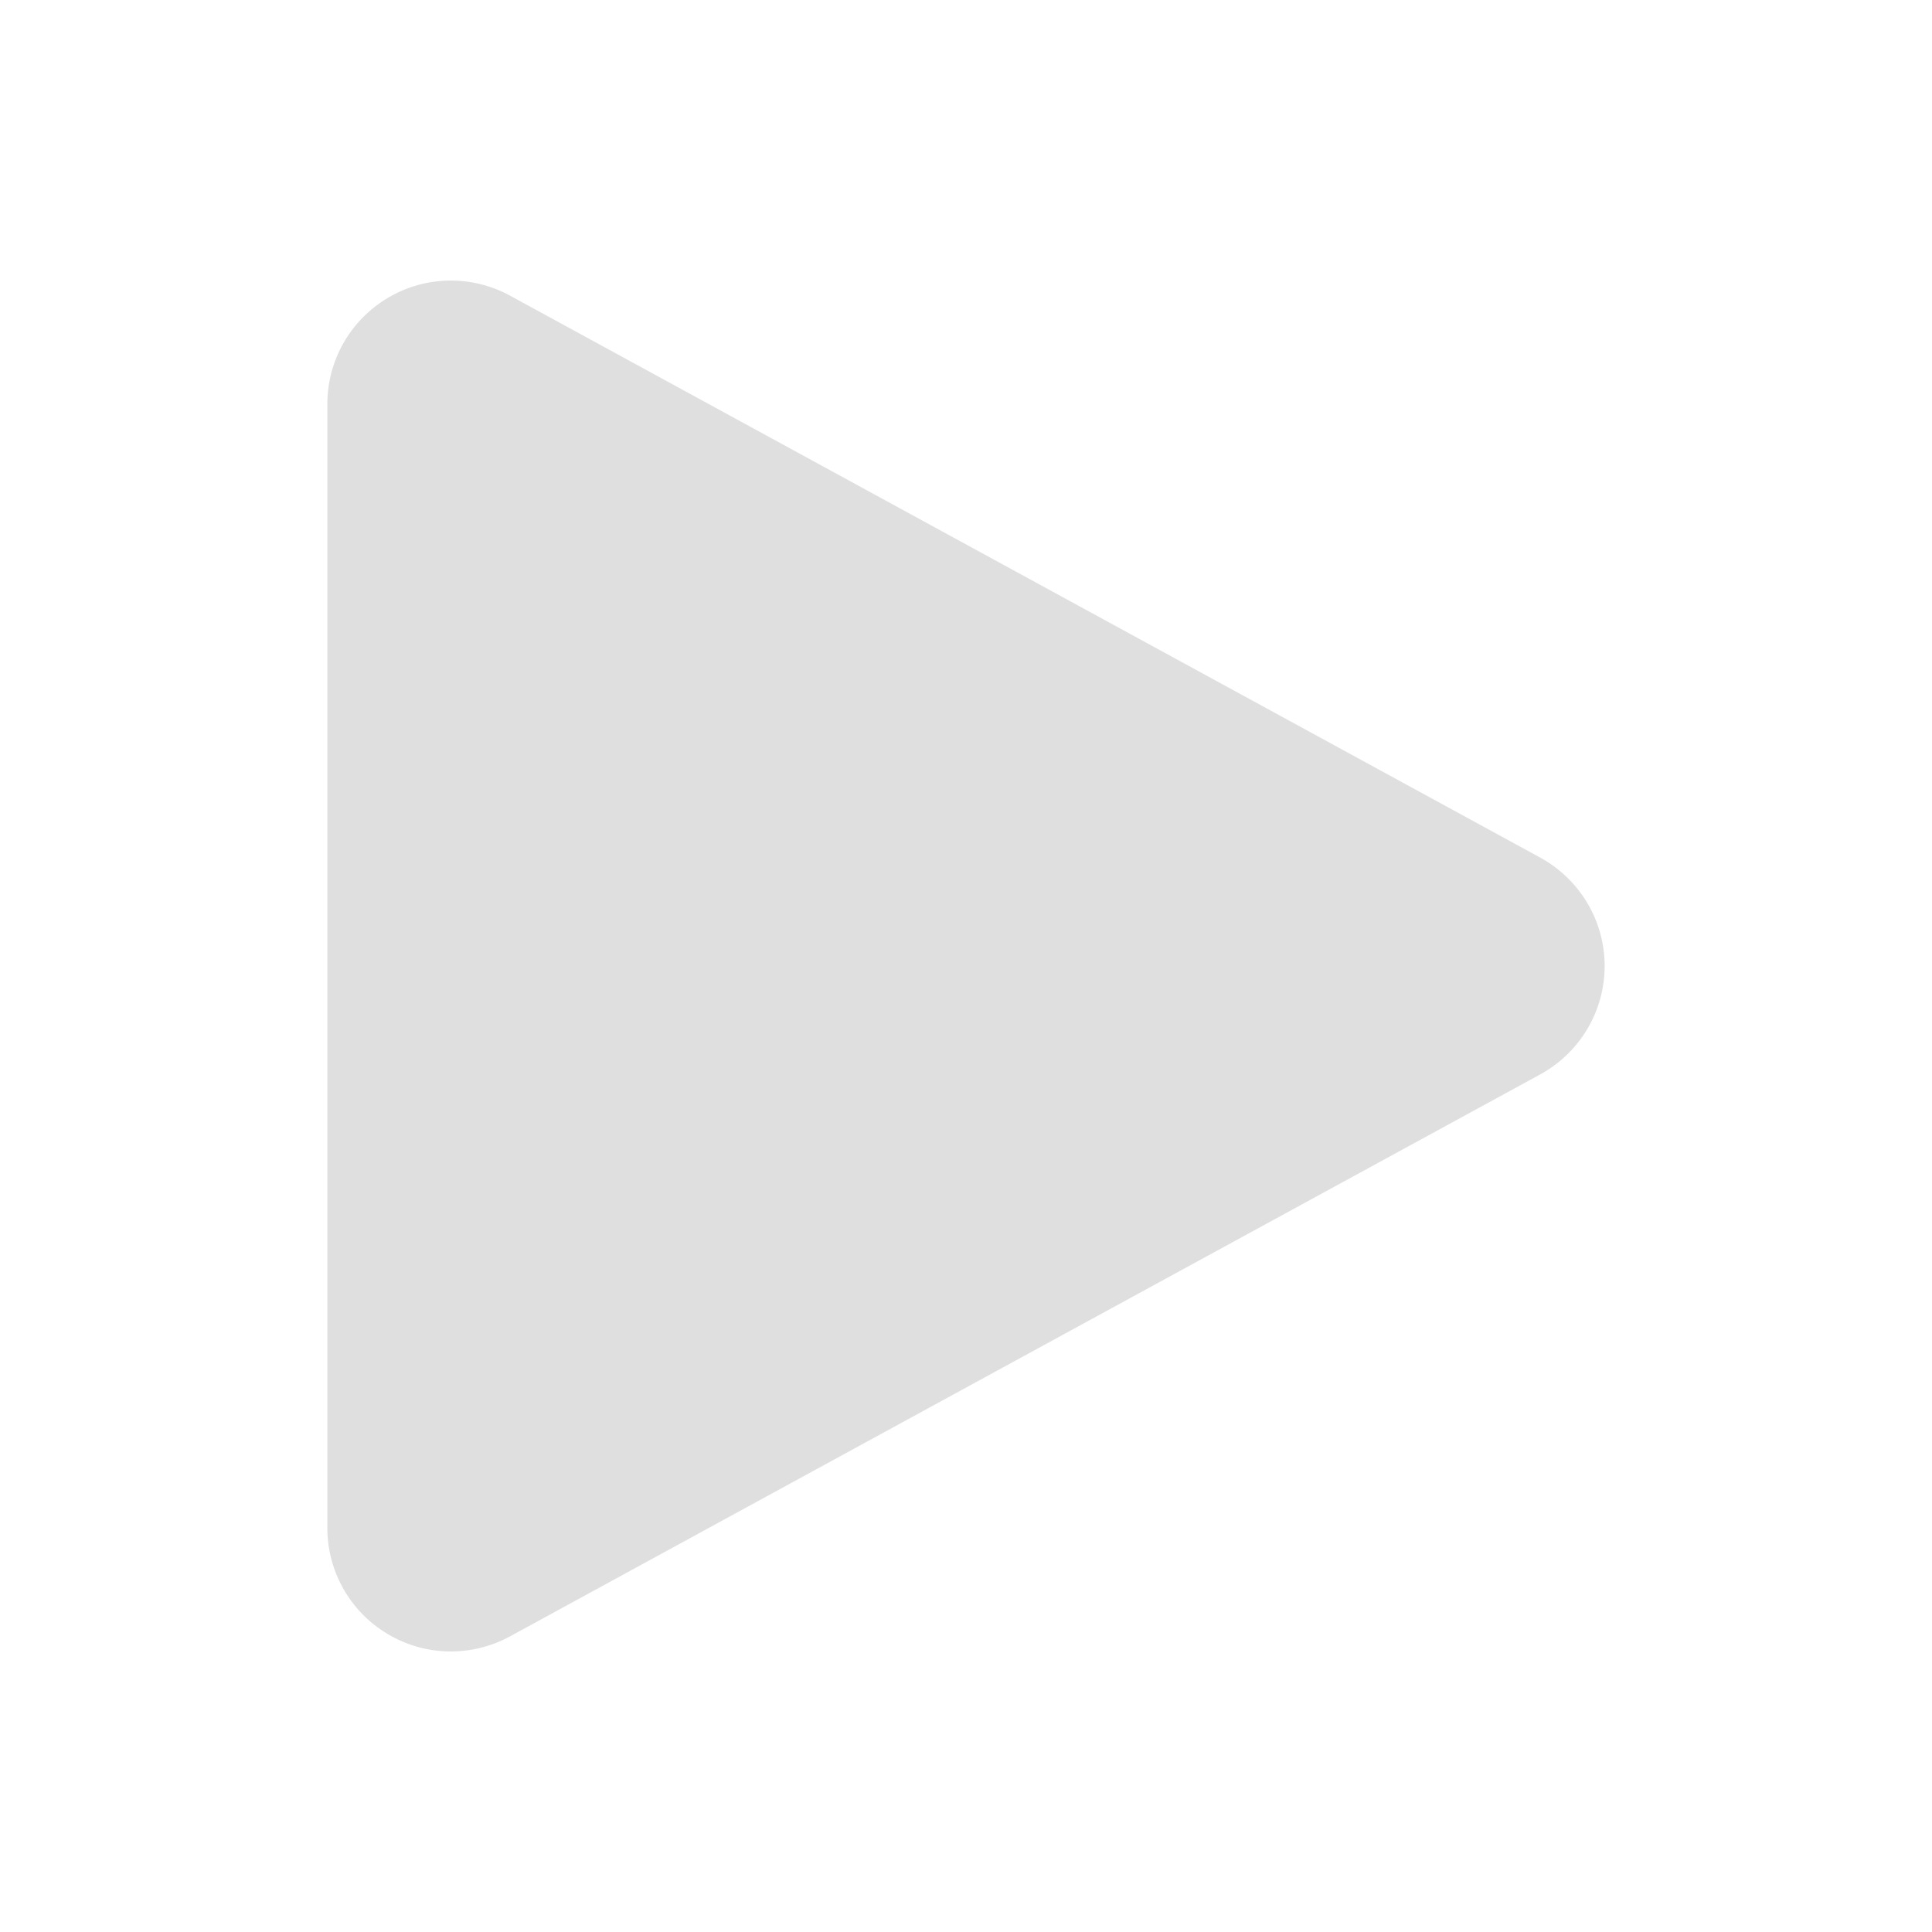
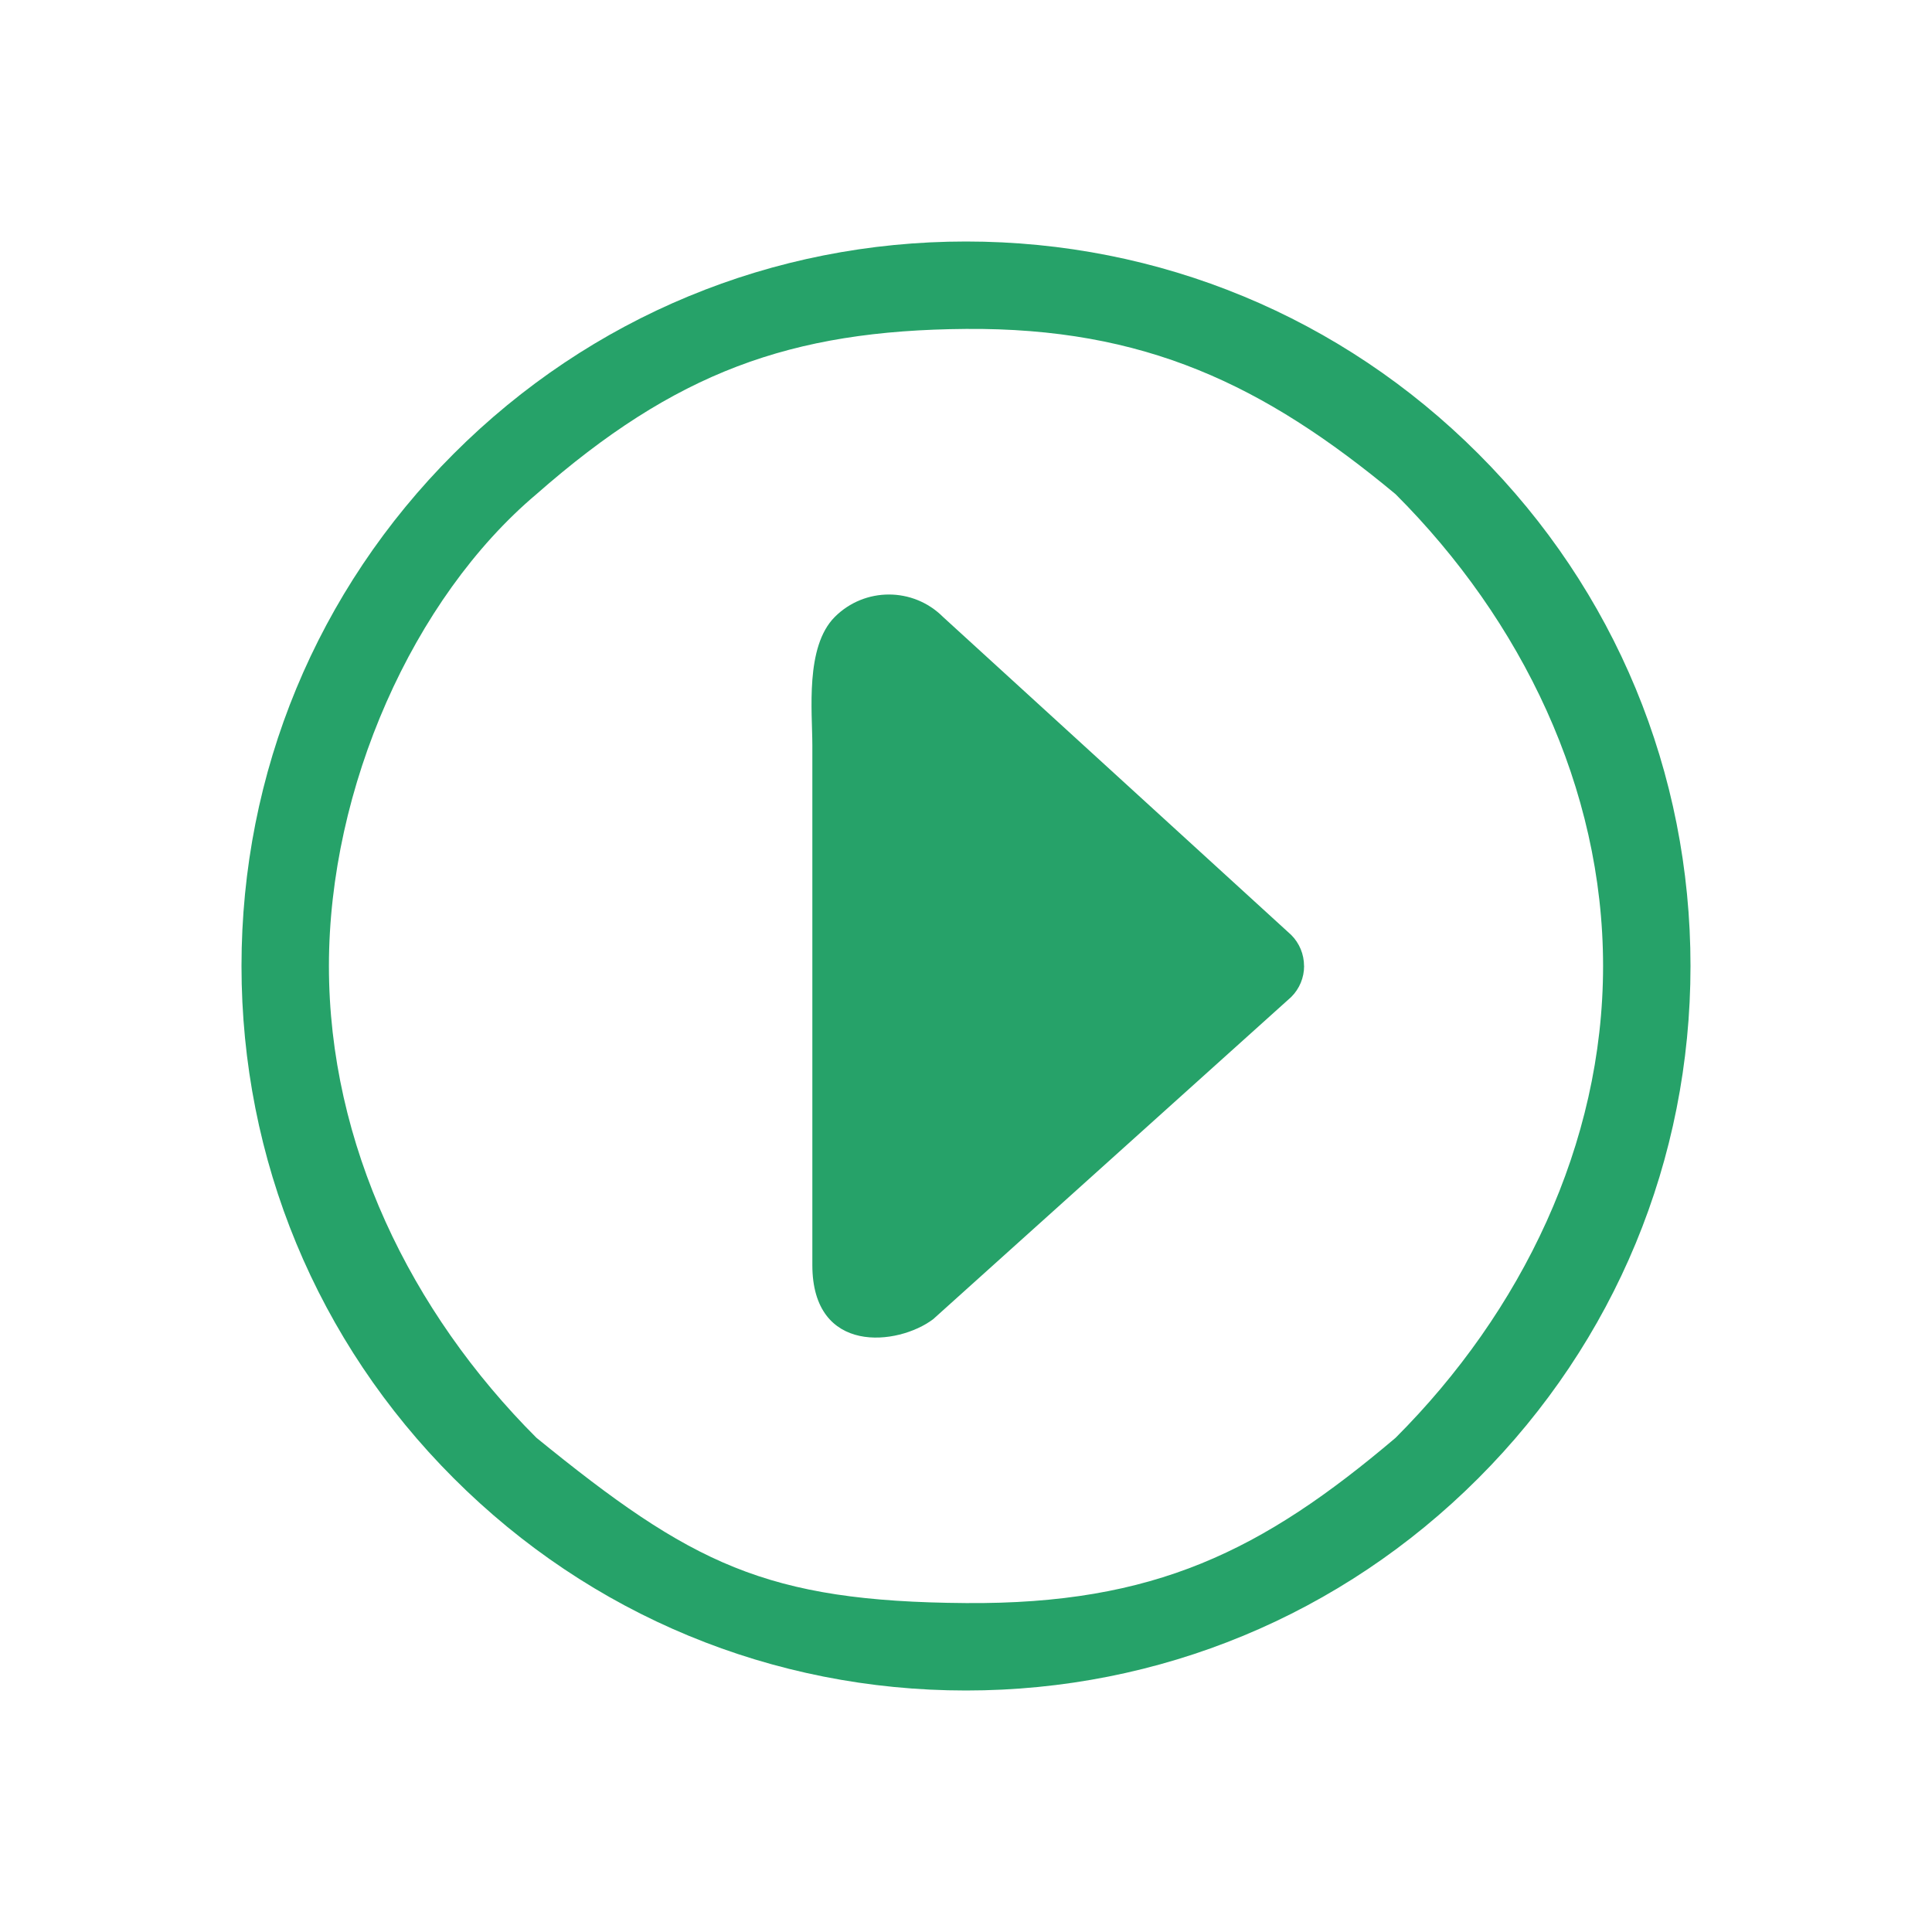
- <svg xmlns="http://www.w3.org/2000/svg" style="fill-rule:evenodd;clip-rule:evenodd;stroke-linejoin:round;stroke-miterlimit:2" width="100%" height="100%" viewBox="0 0 16 16" xml:space="preserve">
-   <defs>
-     <style id="current-color-scheme" type="text/css">
-    .ColorScheme-Text { color:#dfdfdf; } .ColorScheme-Highlight { color:#4285f4; } .ColorScheme-NeutralText { color:#ff9800; } .ColorScheme-PositiveText { color:#4caf50; } .ColorScheme-NegativeText { color:#f44336; }
-   </style>
+ <svg xmlns="http://www.w3.org/2000/svg" viewBox="0 0 32 32" version="1.1" id="svg1" width="32" height="32">
+   <defs id="defs1">
+     <style type="text/css" id="style1">.ColorScheme-Text { color:#26a269; }
+ </style>
  </defs>
-   <path style="fill:currentColor;" class="ColorScheme-Text" d="M4.223,2.448c-0.316,-0.172 -0.701,-0.166 -1.011,0.019c-0.311,0.184 -0.501,0.518 -0.501,0.879l-0,9.308c-0,0.361 0.19,0.695 0.501,0.879c0.31,0.185 0.695,0.191 1.011,0.019c2.199,-1.199 6.261,-3.416 8.532,-4.654c0.329,-0.18 0.534,-0.524 0.534,-0.898c0,-0.374 -0.205,-0.718 -0.534,-0.898c-2.271,-1.238 -6.333,-3.455 -8.532,-4.654Z" />
+   <g id="media-playback-start" transform="translate(0,32)" style="fill:#bac8df;fill-opacity:1">
+     <path style="opacity:0.001;fill:#bac8df;fill-opacity:1" d="M 0,-32 H 32 V 1e-6 H 0 Z" id="path62" />
+     <path d="M 24.485,-24.485 C 22.219,-26.752 19.205,-28 16,-28 12.795,-28 9.781,-26.752 7.515,-24.485 5.248,-22.219 4,-19.205 4,-16 4,-12.795 5.248,-9.781 7.515,-7.515 9.781,-5.248 12.795,-4 16,-4 c 3.205,0 6.219,-1.248 8.485,-3.515 2.266,-2.267 3.515,-5.28 3.515,-8.485 0,-3.205 -1.248,-6.219 -3.515,-8.485 z M 23.115,-8.185 C 20.905,-6.311 19.123,-5.425 16,-5.448 12.684,-5.472 11.454,-6.095 8.885,-8.186 6.798,-10.273 5.448,-13.048 5.448,-16 c 0,-2.952 1.392,-6.09 3.437,-7.815 2.294,-2.016 4.206,-2.715 7.115,-2.737 2.952,-0.022 4.928,0.919 7.115,2.737 2.087,2.087 3.437,4.863 3.437,7.815 0,2.952 -1.35,5.727 -3.437,7.815 z" id="path2-36-912-3" style="stroke-width:0.037;fill-opacity:1;fill:currentColor;" class="ColorScheme-Text " />
+     <path d="m 21.6,-16 c 3.3e-4,0.192 -0.076,0.376 -0.212,0.512 l -5.932,5.338 c -0.581,0.439 -2,0.598 -2.001,-0.896 v -4.607 -4 c 0,-0.559 -0.123,-1.632 0.371,-2.128 v 0 c 0.495,-0.496 1.299,-0.496 1.794,0 l 5.767,5.267 c 0.136,0.136 0.212,0.321 0.212,0.513 z" id="path4-3-3-9-1" style="stroke-width:0.362;fill-opacity:1;fill:currentColor;" class="ColorScheme-Text " />
+   </g>
</svg>
